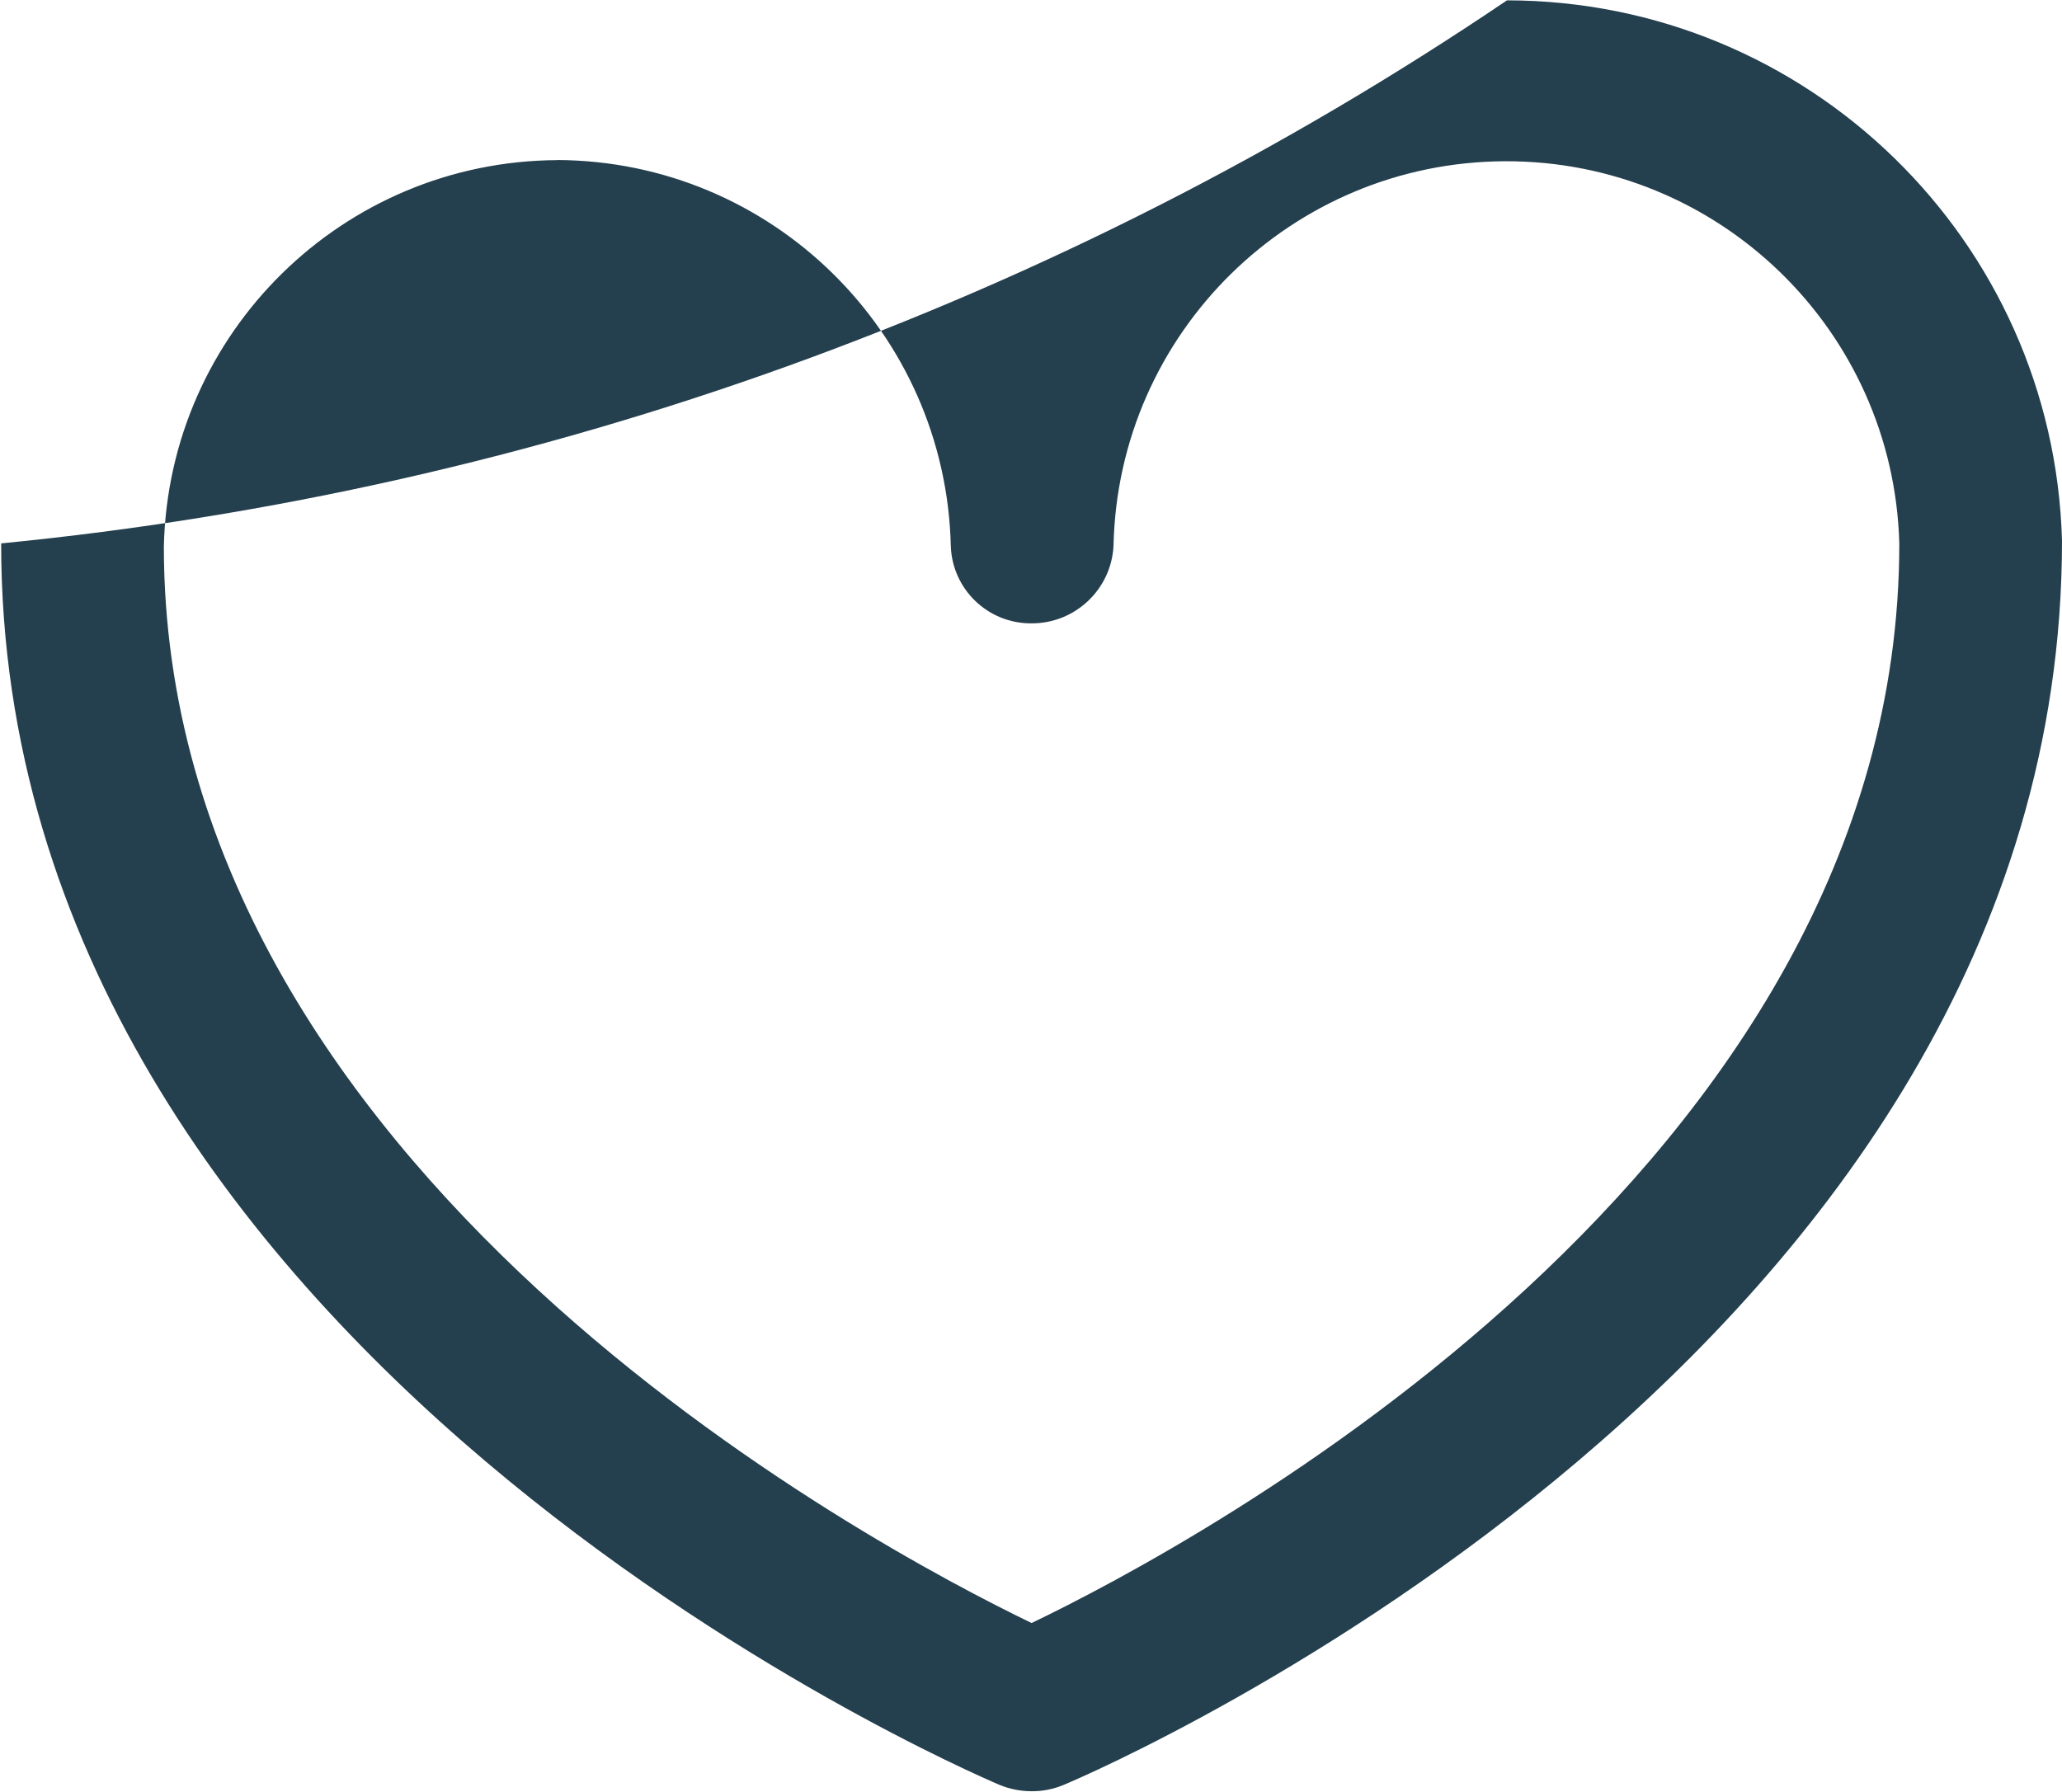
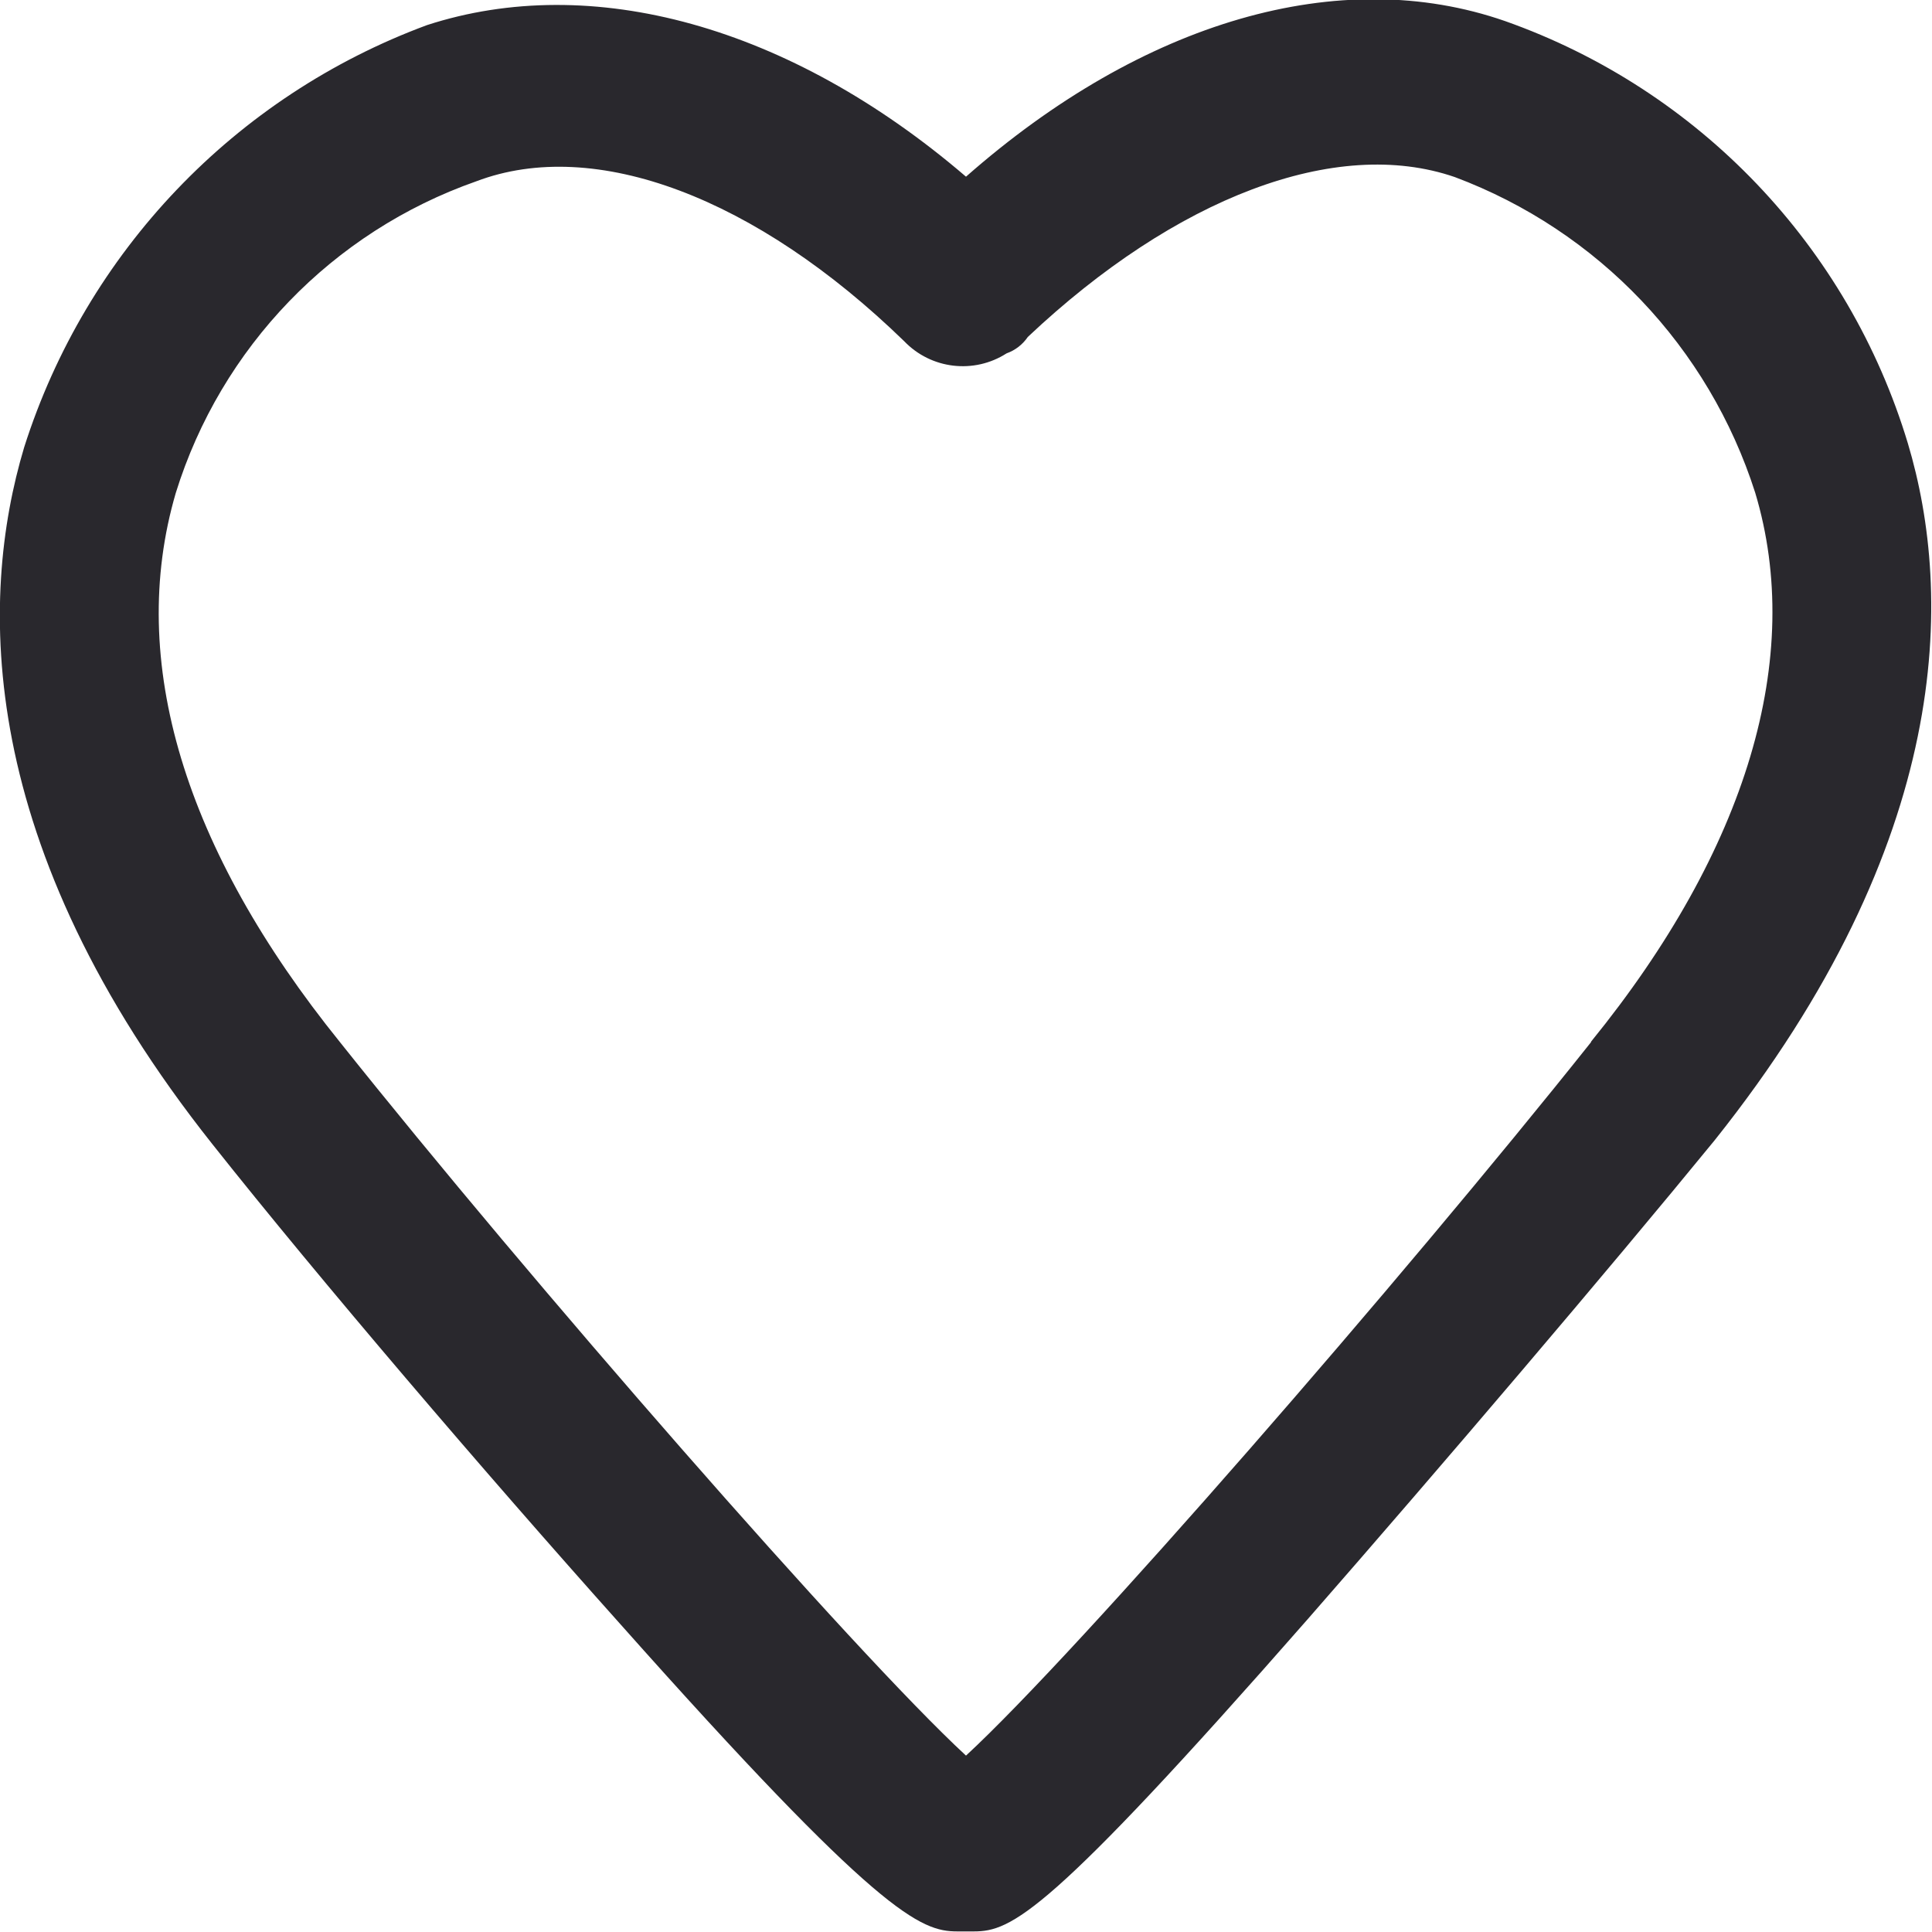
- <svg xmlns="http://www.w3.org/2000/svg" width="17.87" height="15.531" viewBox="0 0 17.87 15.531">
+ <svg xmlns="http://www.w3.org/2000/svg" width="20" height="20" viewBox="0 0 20 20">
  <defs>
    <style>
      .cls-1 {
-         fill: #243f4d;
+         fill: #29282d;
        fill-rule: evenodd;
      }
    </style>
  </defs>
-   <path class="cls-1" d="M1648.91,86.245a0.731,0.731,0,0,1-.28-0.056c-0.35-.15-8.65-3.749-8.65-10.76a28.181,28.181,0,0,0,13.05-4.707,4.817,4.817,0,0,1,4.81,4.684c0,7.034-8.29,10.634-8.65,10.783A0.7,0.7,0,0,1,1648.91,86.245Zm-4.11-14.138a3.427,3.427,0,0,0-3.41,3.346c0,5.407,6.13,8.662,7.52,9.334,1.4-.672,7.52-3.93,7.52-9.358a3.406,3.406,0,0,0-6.81.024,0.709,0.709,0,0,1-.71.669h0a0.694,0.694,0,0,1-.7-0.669A3.427,3.427,0,0,0,1644.8,72.106Z" transform="translate(-1639.97 -70.719)" />
+   <path id="heart_icon" class="cls-1" d="M1484.78,49.589a6.683,6.683,0,0,0-4.17-4.371c-1.71-.595-3.75,0-5.58,1.611-1.83-1.569-3.88-2.122-5.58-1.569a6.884,6.884,0,0,0-4.17,4.371c-0.47,1.57-.51,4.117,1.95,7.215,1.11,1.4,2.82,3.4,4.22,4.965,2.68,3.014,3.11,3.183,3.49,3.183h0.17c0.39,0,.77-0.168,3.45-3.224,1.41-1.613,3.11-3.609,4.22-4.966C1485.25,53.706,1485.25,51.159,1484.78,49.589Zm-3.28,6.2c-1.96,2.462-5.32,6.324-6.47,7.385-1.15-1.061-4.52-4.924-6.48-7.385-1.61-1.994-2.21-3.947-1.7-5.687a4.986,4.986,0,0,1,3.11-3.225c1.23-.467,2.9.169,4.43,1.655a0.84,0.84,0,0,0,1.06.126,0.447,0.447,0,0,0,.22-0.17c1.53-1.443,3.19-2.079,4.42-1.655a5.168,5.168,0,0,1,3.11,3.268C1483.71,51.8,1483.12,53.79,1481.5,55.784Z" transform="translate(-1465.03 -45)" />
</svg>
